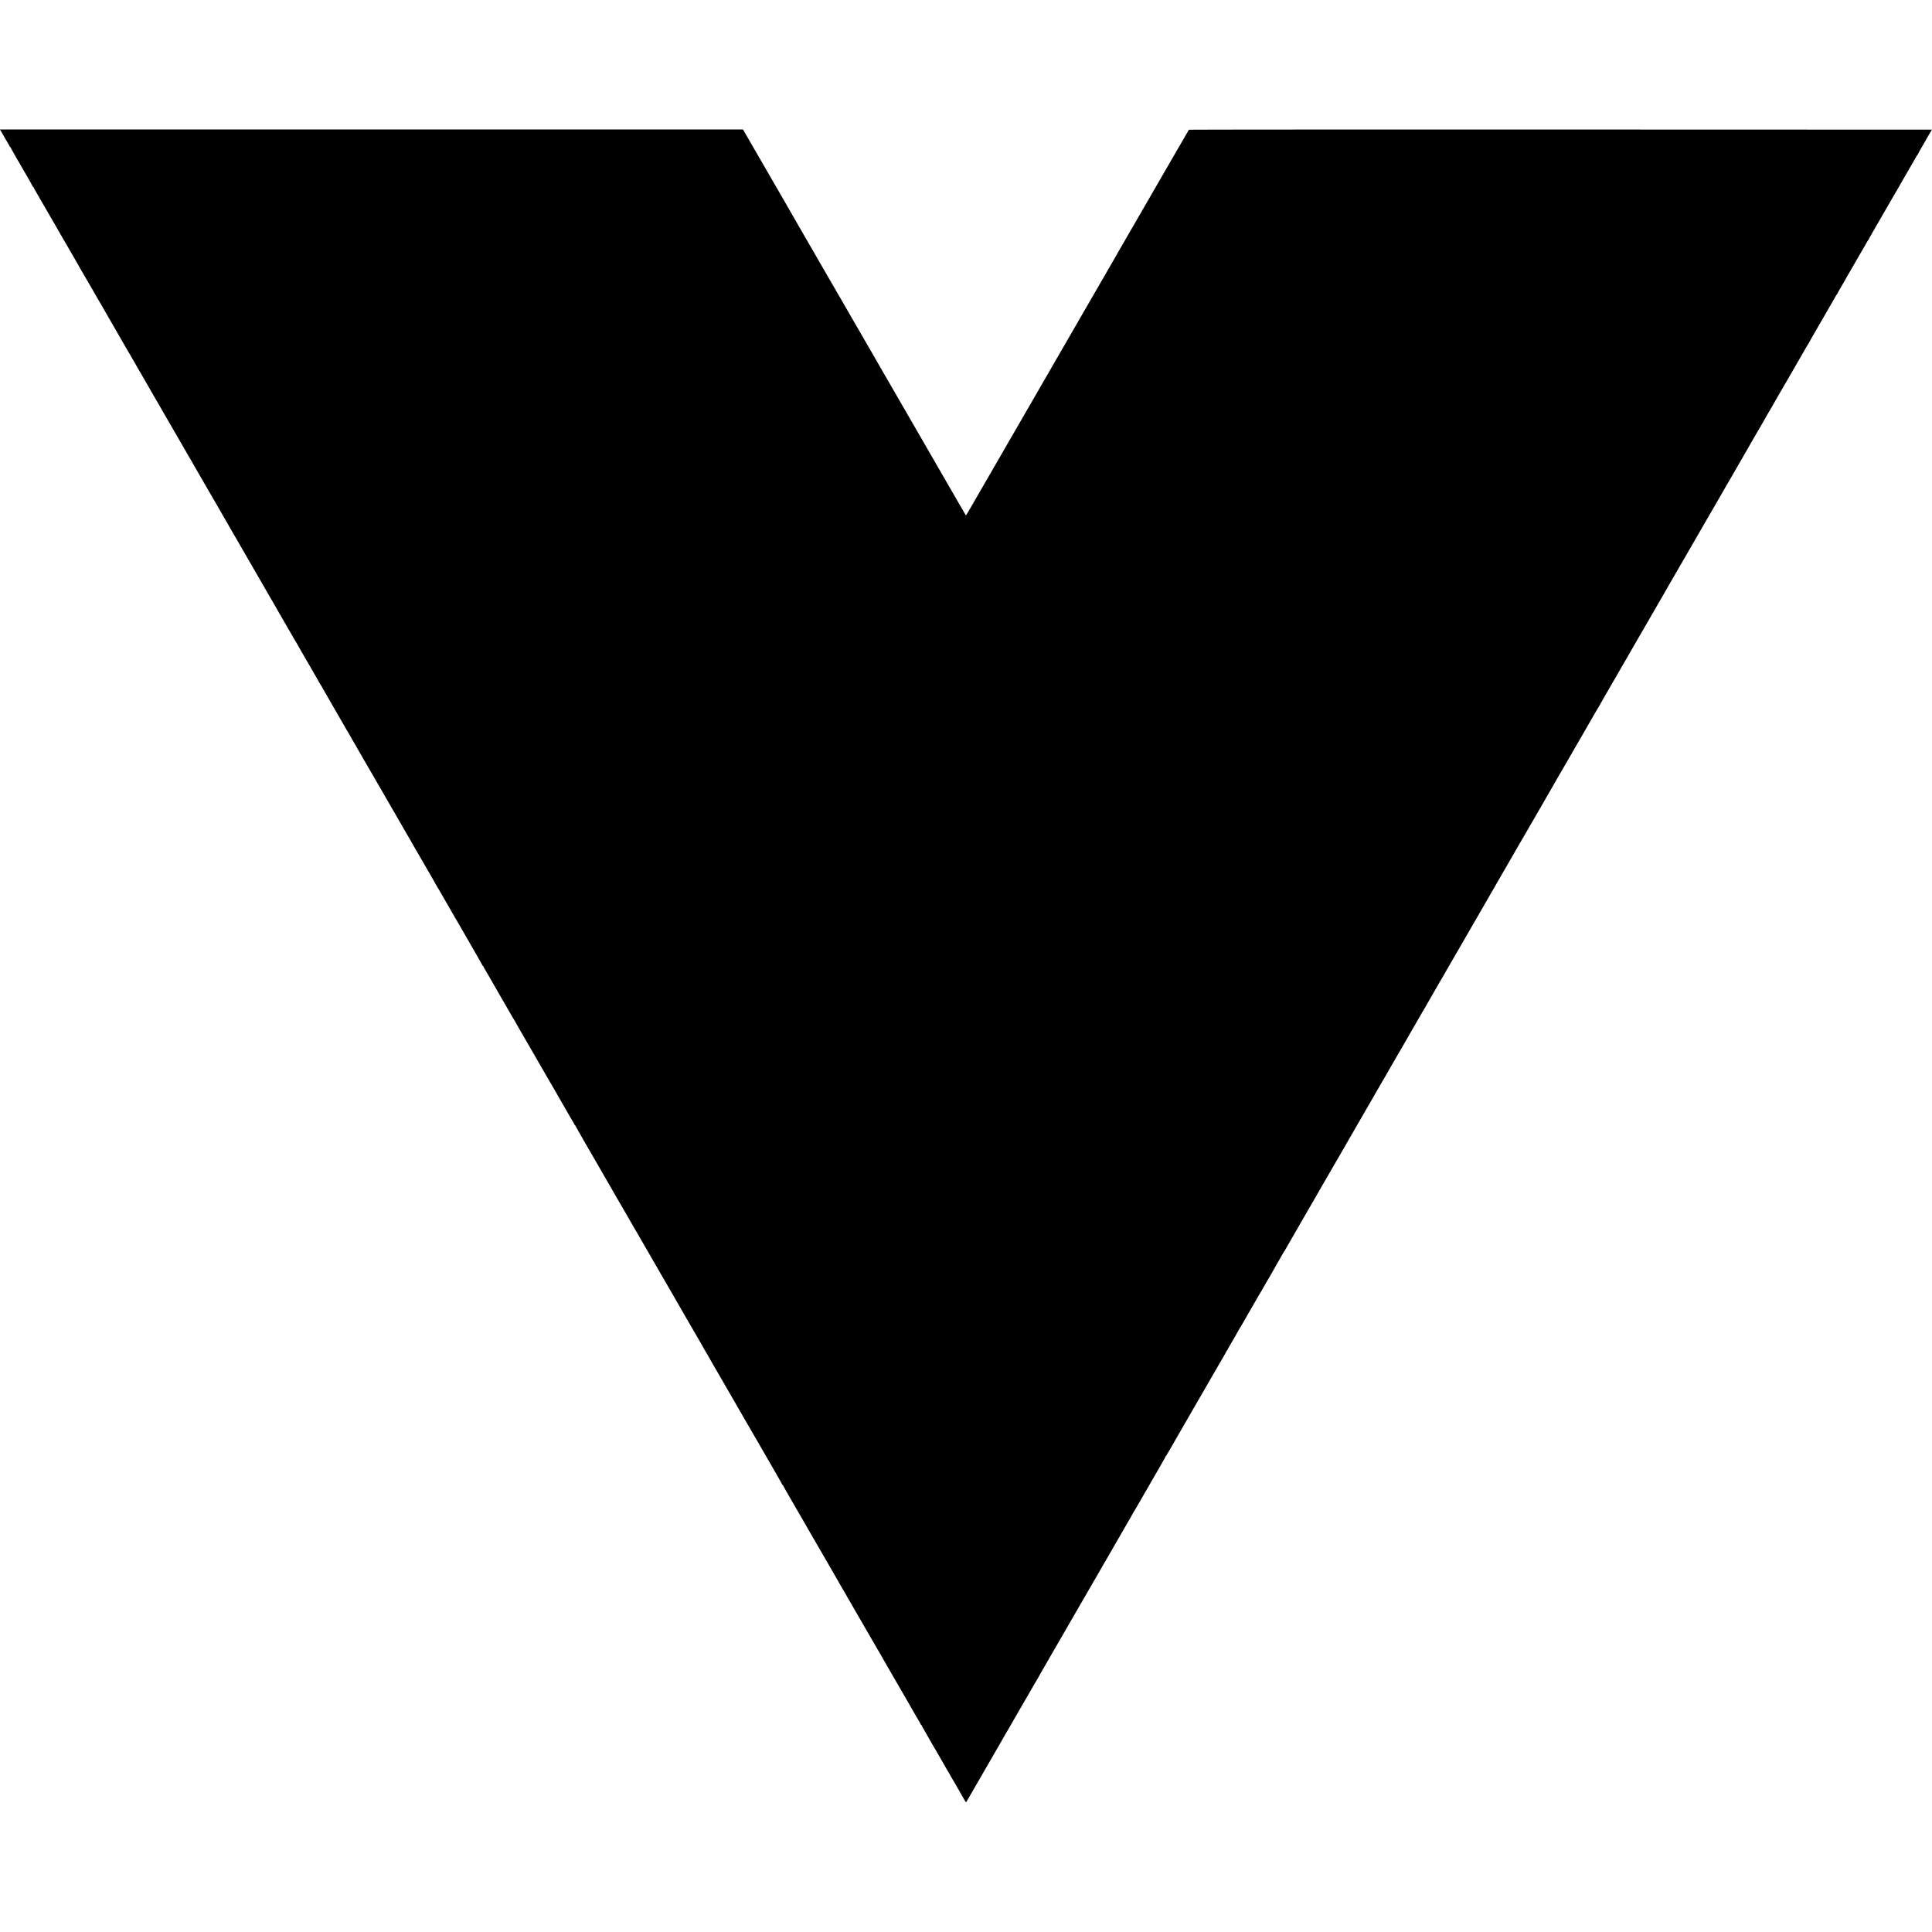
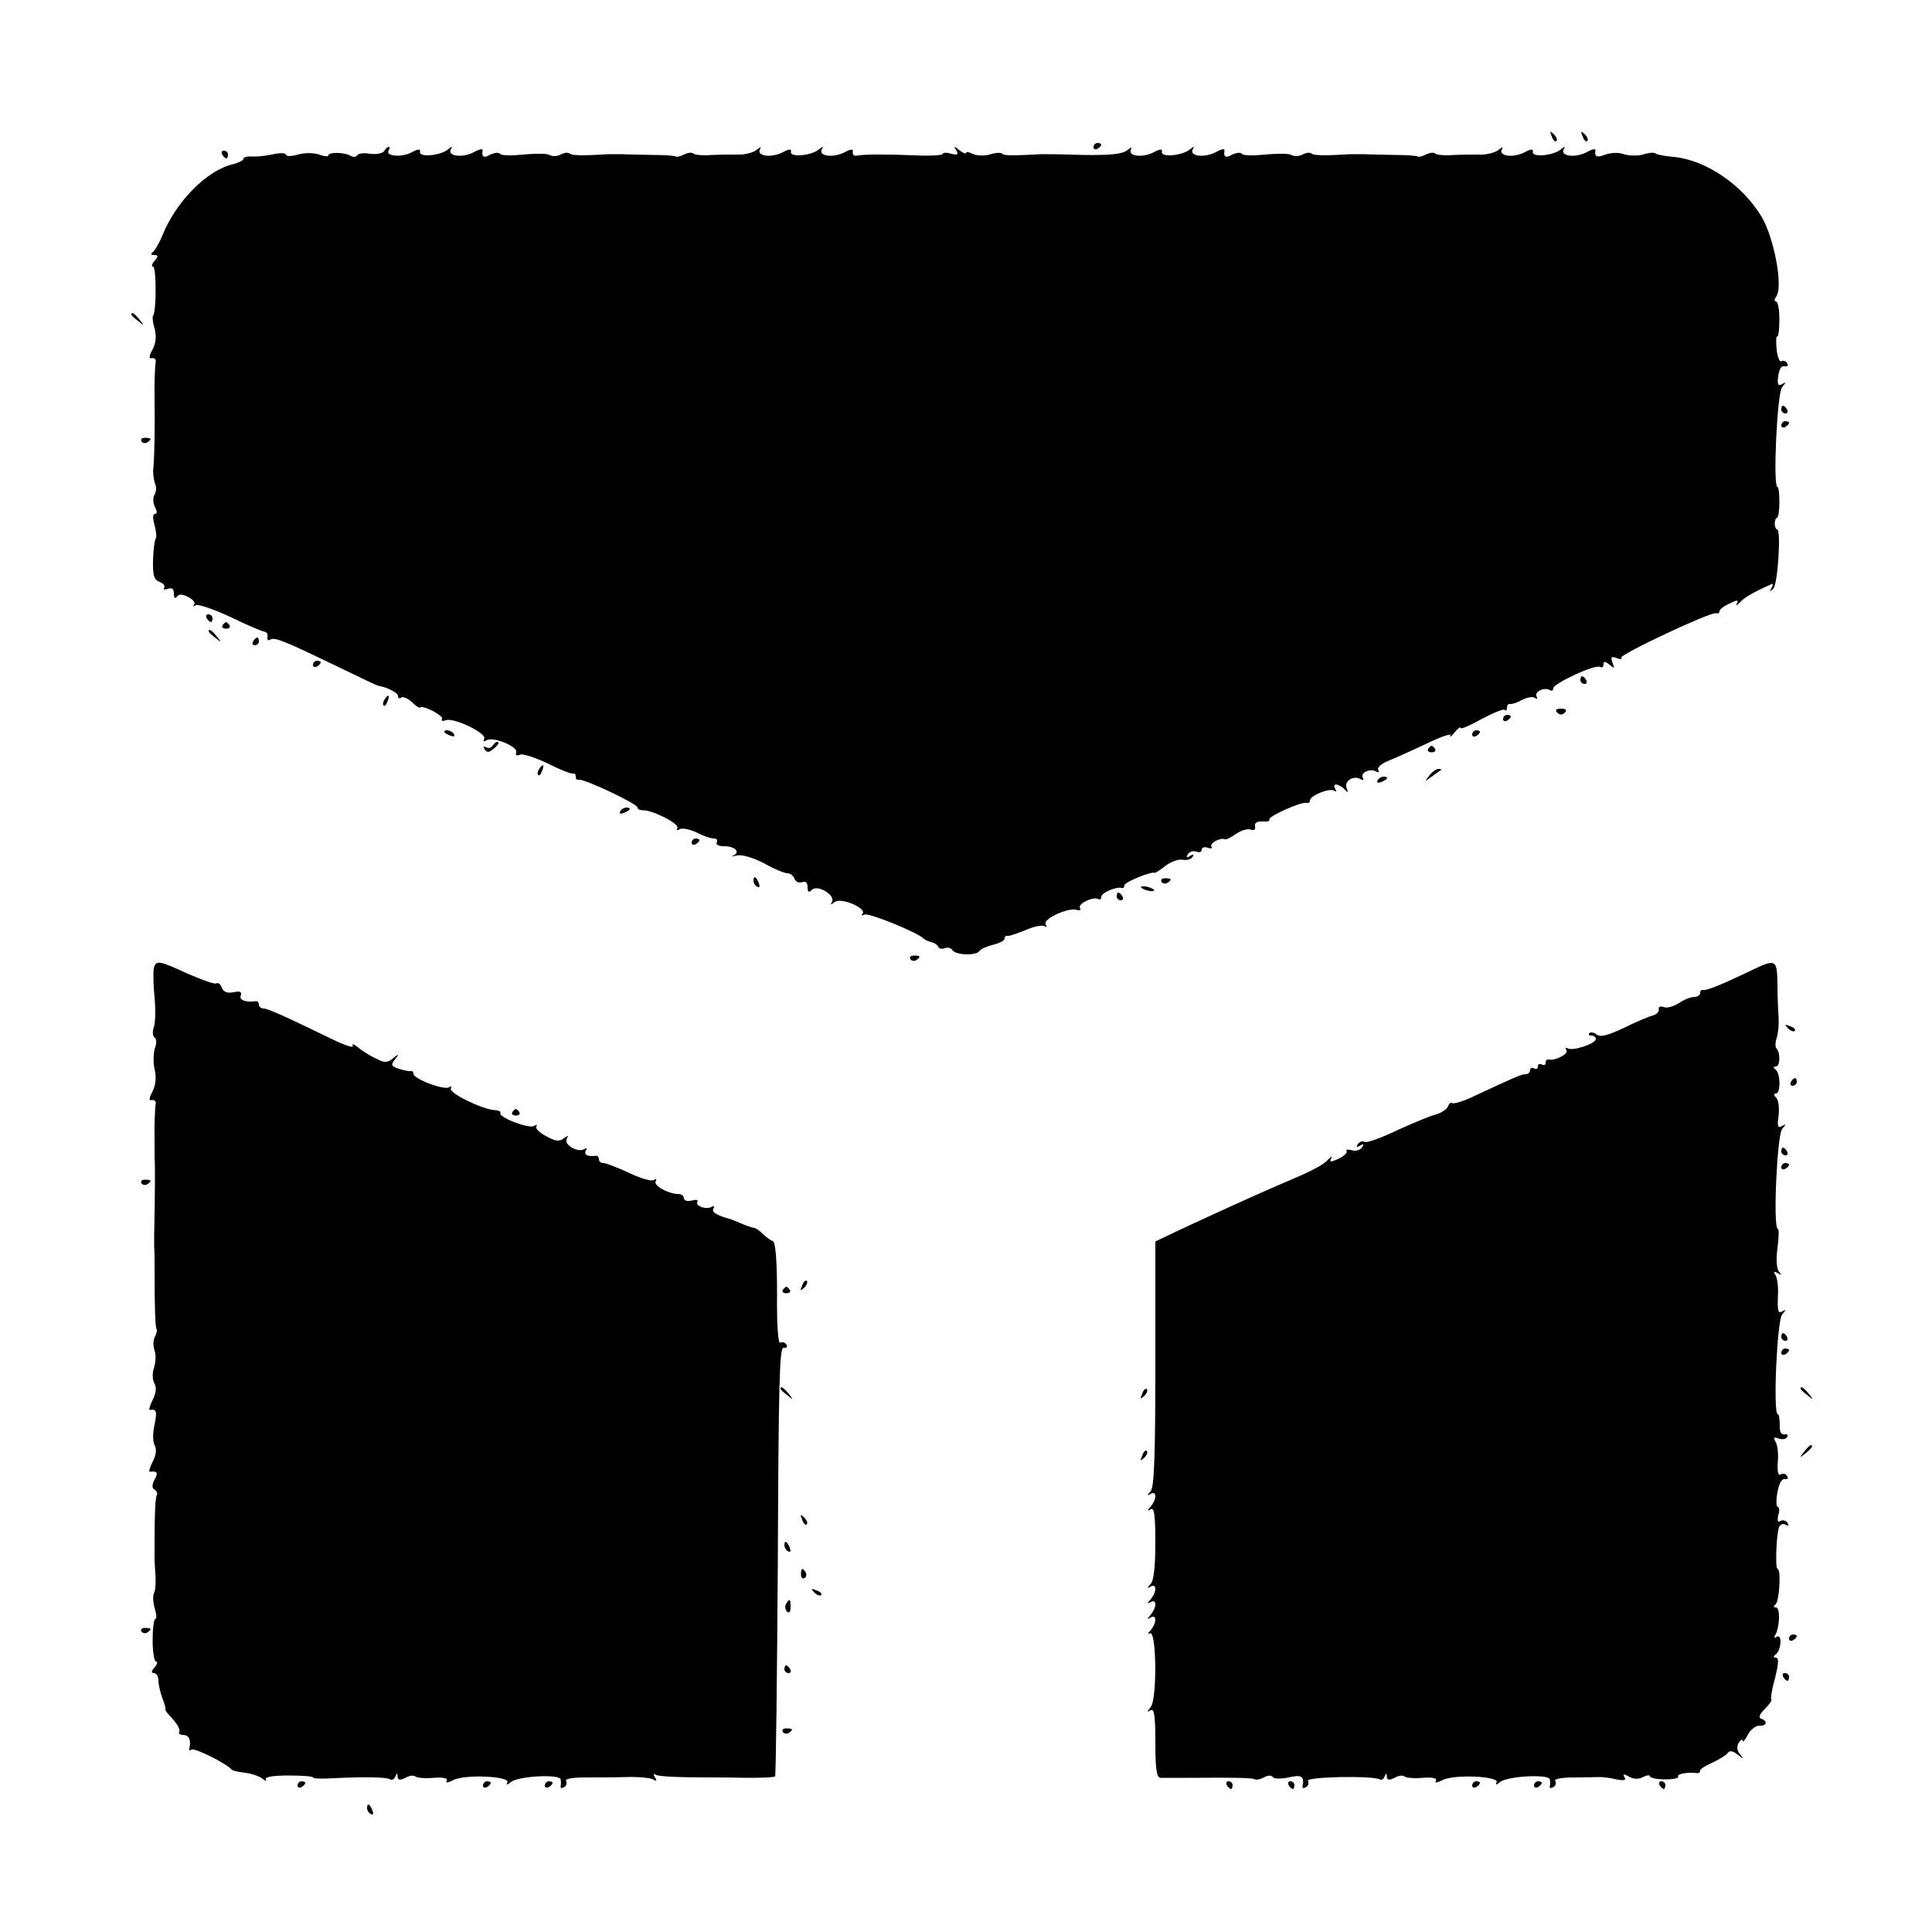
- <svg xmlns="http://www.w3.org/2000/svg" version="1.0" width="16pt" height="16pt" viewBox="0 0 16 16" preserveAspectRatio="xMidYMid meet">
-   <g transform="translate(0,16) scale(0.00032,-0.00032)" fill="#000000" stroke="none">
-     <path d="M18 46618 c45 -75 122 -207 122 -211 0 -2 25 -45 55 -95 30 -50 55 -96 55 -102 0 -5 5 -10 10 -10 6 0 10 -4 10 -9 0 -5 73 -135 161 -288 89 -153 173 -298 187 -323 14 -25 32 -57 41 -72 88 -149 187 -324 189 -335 2 -7 8 -13 13 -13 5 0 9 -4 9 -10 0 -5 46 -89 103 -187 175 -302 490 -846 507 -876 8 -16 20 -36 25 -45 28 -46 290 -498 339 -585 13 -23 74 -129 136 -236 61 -107 123 -215 137 -240 14 -25 29 -50 33 -56 5 -5 23 -37 40 -70 18 -33 38 -67 44 -75 11 -16 21 -33 63 -109 14 -25 29 -50 33 -56 4 -5 21 -35 38 -65 55 -100 261 -455 269 -465 4 -5 14 -21 20 -35 15 -29 41 -75 103 -180 24 -41 52 -88 60 -105 9 -16 57 -100 107 -185 112 -193 362 -626 380 -660 8 -14 23 -38 33 -55 11 -16 23 -37 27 -45 4 -8 26 -46 48 -85 23 -38 53 -90 67 -115 46 -81 64 -113 178 -310 62 -107 121 -210 132 -227 37 -67 56 -99 85 -148 16 -27 32 -57 36 -65 4 -8 15 -27 25 -42 9 -15 53 -89 96 -165 44 -76 177 -307 296 -513 120 -206 268 -463 330 -570 131 -227 117 -203 200 -348 36 -62 73 -125 82 -140 10 -15 21 -34 25 -42 4 -8 20 -37 36 -65 17 -27 38 -65 48 -82 49 -85 64 -111 87 -153 13 -25 28 -49 32 -55 4 -5 78 -134 165 -285 87 -151 166 -288 176 -305 10 -16 26 -43 35 -59 9 -17 125 -217 257 -445 132 -229 253 -441 270 -471 17 -30 45 -79 64 -108 18 -29 33 -54 33 -57 0 -2 20 -37 44 -77 24 -40 123 -212 221 -383 97 -170 190 -330 205 -355 16 -25 39 -65 53 -90 13 -25 81 -144 152 -265 70 -121 137 -238 150 -260 12 -22 37 -65 55 -95 18 -30 43 -73 55 -95 12 -22 48 -85 80 -140 77 -132 163 -280 190 -330 13 -22 71 -123 130 -225 59 -102 116 -199 126 -217 10 -17 29 -50 43 -72 15 -22 26 -43 26 -45 0 -2 27 -50 60 -106 33 -56 60 -103 60 -105 0 -2 55 -98 90 -155 8 -14 182 -316 239 -414 13 -22 45 -79 72 -124 27 -46 49 -86 49 -89 0 -2 14 -24 30 -48 16 -24 30 -46 30 -49 0 -5 74 -135 100 -176 5 -8 24 -42 43 -75 50 -88 58 -101 262 -455 104 -179 199 -345 213 -370 14 -25 28 -49 32 -55 4 -5 17 -26 28 -45 10 -19 62 -109 114 -200 114 -197 133 -230 170 -295 16 -27 33 -57 38 -65 17 -28 96 -165 103 -180 4 -8 16 -28 26 -45 10 -16 77 -131 148 -255 72 -124 181 -313 243 -420 62 -107 121 -209 131 -227 35 -62 323 -560 392 -678 38 -66 83 -145 100 -175 16 -30 33 -59 37 -65 4 -5 17 -27 29 -47 34 -61 56 -100 90 -156 17 -29 31 -55 31 -57 0 -2 17 -32 39 -67 21 -35 134 -229 251 -433 117 -203 235 -407 261 -451 27 -45 49 -85 49 -88 0 -4 8 -19 19 -34 15 -21 200 -341 309 -533 10 -19 33 -58 51 -87 17 -29 31 -54 31 -56 0 -2 25 -44 55 -94 30 -50 55 -95 55 -98 0 -4 6 -15 14 -23 7 -9 27 -41 43 -71 17 -30 170 -297 342 -594 171 -296 311 -542 311 -547 0 -5 5 -9 10 -9 6 0 10 -4 10 -10 0 -5 22 -47 49 -92 27 -46 58 -99 68 -118 24 -43 81 -140 93 -160 5 -8 66 -114 135 -235 69 -121 130 -227 135 -235 12 -21 259 -447 283 -490 10 -19 28 -47 38 -62 11 -14 19 -29 19 -32 0 -3 37 -69 83 -148 99 -170 305 -526 337 -583 13 -22 31 -53 41 -70 11 -16 22 -37 26 -45 7 -14 82 -146 103 -180 14 -24 181 -311 205 -355 13 -22 46 -80 75 -130 29 -49 64 -110 78 -135 14 -25 51 -88 82 -140 31 -52 59 -102 63 -110 4 -8 18 -33 31 -55 205 -353 284 -489 309 -535 17 -30 45 -78 62 -106 18 -28 36 -60 39 -72 4 -12 12 -22 17 -22 5 0 9 -4 9 -10 0 -5 109 -197 241 -427 133 -230 250 -431 259 -448 51 -90 222 -385 280 -485 37 -63 78 -135 92 -160 14 -25 67 -117 118 -205 51 -88 101 -175 111 -193 34 -58 55 -95 149 -257 51 -88 101 -173 110 -190 9 -16 76 -131 147 -255 72 -124 140 -241 151 -260 61 -108 281 -489 355 -615 38 -66 77 -133 87 -150 35 -63 91 -161 100 -175 14 -23 99 -169 128 -220 54 -97 135 -235 142 -245 4 -5 20 -32 35 -60 26 -48 238 -416 276 -480 10 -16 26 -46 37 -65 30 -53 382 -661 403 -695 10 -16 22 -37 26 -45 4 -8 26 -48 50 -88 24 -41 43 -75 43 -77 0 -2 22 -40 50 -85 27 -45 50 -84 50 -86 0 -3 38 -69 83 -147 84 -142 302 -520 340 -587 10 -19 34 -60 52 -90 18 -30 44 -75 57 -100 14 -25 45 -79 70 -120 25 -41 56 -96 70 -121 14 -25 77 -133 138 -240 62 -107 122 -210 132 -229 25 -43 310 -535 337 -581 11 -19 26 -45 34 -59 17 -32 238 -414 266 -460 11 -19 24 -41 28 -49 3 -7 75 -133 160 -278 84 -146 153 -269 153 -274 0 -5 5 -9 10 -9 6 0 10 -4 10 -10 0 -5 82 -150 181 -322 182 -314 201 -346 240 -415 12 -21 80 -139 152 -263 71 -124 141 -245 155 -270 14 -25 28 -49 32 -55 6 -8 145 -248 220 -380 37 -66 209 -362 229 -395 11 -19 24 -42 28 -49 4 -8 67 -118 140 -243 73 -125 133 -230 133 -233 0 -2 15 -28 33 -57 19 -29 47 -78 64 -108 17 -30 53 -93 79 -139 53 -90 82 -141 157 -272 82 -142 115 -199 381 -659 142 -245 268 -463 281 -485 12 -22 71 -125 132 -230 60 -104 172 -298 248 -430 76 -132 146 -253 156 -270 11 -16 22 -36 26 -44 3 -8 30 -54 60 -103 29 -49 53 -91 53 -93 0 -3 18 -34 40 -70 22 -36 40 -67 40 -69 0 -2 37 -66 81 -142 45 -77 98 -168 119 -204 20 -36 47 -81 58 -100 12 -19 27 -47 33 -62 6 -16 15 -28 20 -28 5 0 9 -4 9 -9 0 -6 63 -118 140 -251 77 -133 140 -243 140 -245 0 -2 18 -33 41 -70 22 -37 49 -83 60 -101 10 -19 29 -51 40 -71 25 -45 109 -189 126 -218 7 -11 17 -29 22 -40 6 -11 22 -38 35 -60 14 -22 37 -62 52 -90 14 -27 35 -62 45 -77 11 -14 19 -29 19 -32 0 -3 18 -35 40 -71 22 -36 40 -67 40 -69 0 -2 19 -35 42 -72 23 -38 55 -94 72 -124 26 -47 139 -244 171 -298 6 -9 21 -36 34 -60 28 -48 37 -51 51 -19 6 12 19 36 29 52 10 17 27 46 38 65 11 19 104 181 208 360 103 179 199 345 213 370 14 25 42 74 64 109 21 34 38 65 38 67 0 2 18 33 40 69 22 36 40 67 40 69 0 3 177 310 199 346 16 26 136 234 140 244 2 5 25 44 52 88 27 44 49 81 49 84 0 2 18 34 40 70 22 36 40 67 40 69 0 2 20 36 43 77 35 58 169 289 297 513 9 17 50 86 90 155 40 69 86 150 103 180 16 30 35 62 41 70 6 8 16 24 22 35 35 64 72 129 167 293 59 100 116 199 127 220 11 20 30 53 41 72 43 72 1070 1850 1121 1940 14 25 65 113 113 195 48 83 96 166 107 185 10 19 28 50 38 68 11 18 73 124 137 235 64 111 175 303 246 427 71 124 173 299 225 390 52 91 116 202 143 248 27 45 49 85 49 89 0 4 6 14 14 22 7 9 28 43 46 76 26 47 251 436 378 655 11 19 29 51 40 70 11 19 101 176 201 348 99 172 181 317 181 323 0 5 5 9 10 9 6 0 10 5 10 11 0 6 8 23 18 37 11 15 32 52 49 82 16 30 130 228 253 440 122 212 234 405 248 430 13 25 39 70 57 100 39 65 69 117 130 225 25 44 50 87 55 95 12 19 78 134 220 380 61 107 129 224 150 260 161 277 222 382 246 425 15 28 47 83 71 123 24 41 43 78 43 83 0 5 4 9 8 9 4 0 13 12 19 28 7 15 23 45 36 67 66 110 277 478 277 483 0 3 6 13 14 21 7 9 27 41 43 71 17 30 45 80 63 110 34 57 375 649 394 685 6 11 16 27 22 35 6 8 26 42 44 75 18 33 41 74 51 90 10 17 24 41 32 55 54 97 72 128 88 152 11 14 19 28 19 30 0 3 79 141 175 308 96 167 175 305 175 308 0 3 6 13 14 21 7 9 26 39 41 66 33 60 276 483 338 587 24 40 46 80 50 88 4 8 13 24 20 35 14 23 95 163 125 215 11 19 52 91 92 160 40 69 80 139 90 155 9 17 103 179 207 360 105 182 200 346 211 365 103 181 463 802 489 845 7 11 15 27 19 35 4 8 29 51 55 95 64 110 828 1433 848 1470 9 17 24 41 33 55 9 14 29 48 45 77 15 28 52 93 82 145 30 51 62 107 71 123 17 30 231 398 400 690 51 88 103 179 115 202 12 23 26 48 32 55 6 7 24 38 40 68 17 30 61 107 98 170 37 63 84 144 103 180 19 36 41 72 48 81 8 8 14 18 14 21 0 4 27 51 59 106 32 55 72 124 89 154 16 29 71 125 122 213 51 88 104 180 118 205 13 25 28 50 32 55 4 6 17 26 28 45 11 19 45 80 77 135 31 55 66 116 77 135 11 19 88 152 171 295 401 694 620 1072 650 1125 11 19 87 152 170 295 83 143 158 273 166 288 9 16 21 36 26 45 6 9 31 52 55 96 25 43 54 94 66 115 11 20 95 164 186 321 91 157 173 299 182 315 9 17 26 46 37 65 12 19 66 114 121 210 56 96 108 186 117 200 8 14 24 40 34 59 24 45 383 664 412 713 5 9 17 29 26 45 15 28 120 210 241 419 36 61 68 117 72 125 4 8 12 23 19 34 35 57 245 420 262 453 11 20 35 61 53 90 17 29 32 54 32 56 0 3 28 51 62 108 33 57 70 119 80 138 10 19 23 42 28 50 5 8 32 53 59 100 27 47 149 258 271 470 122 212 234 405 248 430 30 53 62 108 80 135 6 11 15 27 19 35 4 8 85 150 181 315 96 165 187 323 202 350 31 56 116 202 130 225 5 8 25 42 43 75 19 33 92 159 162 280 149 257 157 271 202 350 19 33 38 67 43 75 9 14 228 392 275 475 12 22 55 96 95 165 40 69 80 139 90 155 24 42 202 350 221 383 9 15 27 47 41 72 14 25 75 131 136 236 61 106 121 210 134 232 99 172 271 470 279 482 5 8 23 40 40 70 18 30 81 141 142 245 60 105 121 210 135 235 14 25 71 124 127 220 56 96 143 247 194 335 51 88 96 167 102 175 14 24 180 311 204 355 23 43 340 590 356 615 5 8 50 87 101 175 171 301 517 898 582 1008 25 43 46 81 46 83 0 2 12 23 27 47 14 23 40 67 56 97 16 30 35 62 42 70 7 8 15 22 18 30 4 8 20 38 37 65 16 28 33 57 37 65 6 12 111 196 143 250 5 8 55 95 112 193 57 98 113 195 126 215 12 20 27 46 32 57 6 11 14 27 20 35 5 8 76 130 156 270 80 140 165 287 187 325 23 39 52 90 66 115 13 25 30 52 37 61 8 8 14 18 14 21 0 4 41 77 92 165 50 87 175 302 276 478 101 176 208 360 236 408 28 49 67 117 86 152 19 35 41 70 48 77 6 6 12 15 12 19 0 7 124 224 167 291 12 21 23 40 23 42 0 2 21 40 46 83 26 43 55 92 64 109 54 95 327 568 354 614 19 30 45 75 59 100 71 128 82 145 89 148 4 2 8 8 8 13 0 5 42 82 94 172 311 538 496 858 518 897 14 25 40 70 58 100 18 30 42 71 53 90 10 19 79 139 152 265 73 127 142 246 153 265 10 19 43 76 72 125 29 50 63 108 75 130 65 116 80 140 87 143 4 2 8 8 8 12 0 8 114 212 140 250 6 8 14 24 20 35 5 11 54 97 108 190 l100 170 -9611 3 c-5286 1 -9614 -1 -9618 -5 -5 -6 -419 -719 -619 -1068 -89 -155 -267 -463 -323 -560 -38 -66 -81 -140 -95 -165 -31 -56 -263 -457 -526 -910 -110 -190 -224 -388 -254 -440 -29 -52 -61 -109 -71 -125 -23 -39 -243 -420 -268 -465 -11 -19 -204 -352 -428 -740 -224 -388 -477 -826 -563 -975 -85 -148 -185 -322 -222 -385 -37 -63 -120 -207 -185 -320 -65 -113 -177 -306 -248 -430 -72 -124 -172 -297 -222 -385 -51 -88 -142 -245 -202 -350 -131 -226 -247 -427 -408 -705 -65 -113 -249 -432 -410 -710 -160 -278 -388 -673 -506 -877 -118 -205 -216 -373 -219 -373 -3 0 -52 82 -109 183 -58 100 -144 250 -192 332 -95 164 -402 696 -647 1120 -85 149 -228 396 -317 550 -212 365 -982 1700 -1008 1745 -10 19 -43 76 -72 125 -29 50 -64 110 -77 135 -14 25 -63 110 -110 190 -47 80 -96 165 -110 190 -14 25 -99 171 -188 325 -89 154 -174 300 -188 325 -13 25 -64 113 -112 195 -48 83 -140 242 -205 355 -65 113 -183 317 -263 454 -79 137 -152 264 -163 282 -50 89 -335 583 -354 614 -12 19 -34 58 -50 85 -15 28 -129 226 -253 440 -124 215 -235 408 -247 430 -12 22 -69 121 -127 220 -58 99 -226 389 -373 645 -148 256 -324 561 -392 678 -67 117 -134 232 -147 255 -13 23 -33 59 -46 80 l-22 37 -9615 0 -9615 0 20 -32z" />
-   </g>
+ <svg xmlns="http://www.w3.org/2000/svg" version="1" width="666.667" height="666.667" viewBox="0 0 500 500">
+   <path d="M401.6 35.3c.3 1 .9 1.5 1.2 1.2.3-.3 0-1.1-.7-1.8-1-.9-1.1-.8-.5.6zM409.6 35.3c.3 1 .9 1.5 1.2 1.2.3-.3 0-1.1-.7-1.8-1-.9-1.1-.8-.5.6zM283 38.1c0 .5.5.7 1 .4.6-.3 1-.8 1-1.1 0-.2-.4-.4-1-.4-.5 0-1 .5-1 1.1z" />
+   <path d="M99.4 39.1c-.3.6-2 .9-3.6.7-1.6-.3-3.1-.1-3.4.4-.3.5-1 .5-1.7.1-1.5-.9-5.7-1-5.7-.1 0 .4-1.1.3-2.4-.2-1.5-.5-3.7-.5-5.5 0-1.7.5-3.1.5-3.1 0 0-.4-1.5-.5-3.2-.1-1.8.4-4.3.7-5.5.6-1.3-.1-2.3.2-2.3.6 0 .4-1.2 1-2.7 1.4C53.6 44 45.5 52.2 42 61c-.8 1.9-1.9 3.8-2.4 4.2-.7.5-.6.8.3.8 1.1 0 1.1.3.1 1.5-.7.8-.9 1.5-.4 1.5.9 0 .9 11.8 0 12.7-.2.2-.1 1.7.4 3.3.5 1.9.4 3.7-.5 5.4-1 1.8-1 2.5-.2 2.3.7-.1 1.1.3 1 .9-.2 1.1-.4 6-.3 9.6.1 7.5 0 14.1-.3 17.8-.2 1.4.1 3.2.4 4.1.4.8.4 2.1-.1 2.9-.5.8-.4 2.2.1 3.2.6 1.2.6 1.8 0 1.8s-.6 1.1-.1 2.9c.4 1.6.6 3.2.3 3.5-.3.3-.6 2.8-.7 5.6-.1 4 .3 5.1 1.7 5.6.9.3 1.5 1 1.2 1.5-.3.5.1.6.9.3 1.1-.4 1.6 0 1.6 1.2 0 1.1.3 1.5.8.8s1.4-.7 2.9.1c1.3.7 2 1.5 1.5 2-.4.5-.2.5.5.1.6-.3 4.7 1.1 9 3.1 4.3 2.1 8.3 3.8 8.8 3.8.6.1.9.7.7 1.4-.1.7.2 1 .8.6 1.1-.7 4.1.6 19 7.8 4.7 2.3 8.7 4.2 9 4.2 2.1.3 5 1.8 5 2.6 0 .6.4.8.9.4.5-.3 1.7.3 2.7 1.2 1 1 1.9 1.6 2.1 1.4.8-.7 6.3 2.2 5.7 3-.3.5.2.6 1 .3 2.1-.8 10.8 3.5 9.9 4.8-.3.7-.1.8.6.4 1.6-1.1 8.2 1.6 7.7 3.1-.3.7.1 1 1 .6.8-.3 4 .8 7.2 2.3 3.1 1.6 6 2.7 6.5 2.6.4-.1.7.2.7.8 0 .6.3.9.8.8 1.1-.4 15.2 6.2 15.2 7.2 0 .4.6.7 1.3.7 2.3-.2 9.7 3.5 9 4.6-.3.6-.1.7.6.3.6-.4 2.5 0 4.3.8 1.7.9 3.7 1.6 4.5 1.6.8 0 1.1.4.8 1-.3.6.5 1 1.9 1 2.8 0 4.3 1.5 2.4 2.4-.7.3-.3.3.9 0 1.3-.3 4.1.5 7 2 2.6 1.5 5.4 2.6 6.1 2.6.7 0 1.5.6 1.8 1.4.3.8 1.2 1.2 2 .9.9-.3 1.4.1 1.4 1.3 0 1.3.3 1.5 1.1.7 1.5-1.5 6.2 1.4 5.2 3.1-.5.8-.3.8.8 0 1.6-1.2 8.4 1.7 7.1 3.1-.4.5-.2.5.5.2 1-.6 14 4.7 15.3 6.2.3.3 1.2.7 2 .9.8.2 1.6.7 1.8 1.2.2.5.9.7 1.7.4.7-.3 1.6-.1 2 .5.8 1.3 6.2 1.5 7 .2.3-.5 1.9-1.2 3.5-1.6 1.7-.4 3-1.1 3-1.6s.3-.8.8-.7c.4.1 2.4-.6 4.6-1.5 2.1-.9 4.3-1.4 4.9-1 .6.3.7.1.3-.5-.8-1.4 6.1-4.5 8.1-3.7.8.2 1.1 0 .8-.5-.7-1.1 3.5-3.1 4.8-2.3.4.2.7 0 .7-.6 0-1 3.8-2.7 5.3-2.3.4.1.7-.2.7-.7 0-.8 7.1-3.7 7.8-3.2.1.1 1.4-.7 2.8-1.8s3.4-1.8 4.4-1.6c1.1.2 2.3-.1 2.6-.7.5-.7.2-.8-.6-.3-.9.6-1.1.4-.6-.4.5-.7 1.4-1 2.2-.7.8.3 1.4.1 1.4-.5s.7-.8 1.6-.5c.8.3 1.2.2.9-.3-.5-.9 2.3-2.4 3.5-1.9.3.2 1.6-.5 2.9-1.4 1.3-.9 3-1.4 3.8-1.1.8.3 1.3 0 1.1-.8-.2-.9.5-1.4 1.9-1.3 1.3.1 2.1-.2 1.8-.5-.4-.8 8.5-4.8 9.7-4.3.5.1.8-.2.8-.6 0-1.3 5-3.3 6.2-2.6.7.4.8.2.4-.4-1-1.6.7-1.5 2.3 0 1 1.1 1.1 1 .6-.3-.7-1.8 1.9-3.4 3.7-2.2.6.3.8.1.5-.4-.8-1.3 2-2.6 3.5-1.6.6.3.8.1.5-.4-.4-.6.8-1.7 2.6-2.4 1.7-.7 6.2-2.7 10-4.5 3.7-1.8 6.5-2.7 6.1-2.1-.3.7.2.3 1-.7.9-1.1 1.6-1.6 1.6-1.2 0 .4 2.4-.6 5.4-2.3 3-1.6 5.7-2.7 6-2.4.3.4.6.1.6-.5 0-.7.3-1.1.8-1 .4.1 1.7-.3 3-1 1.2-.7 2.8-1 3.4-.6.6.4.8.3.5-.3-.8-1.2 2-2.6 3.4-1.7.5.3.9.1.9-.5 0-1.2 10.9-6.3 12.1-5.5.5.3.9 0 .9-.7 0-.8.4-.8 1.5.1 1.3 1.1 1.4 1 .8-.5-.5-1.5-.3-1.7 1.1-1.2.9.4 1.5.3 1.2-.1-.5-.8 23.1-11.9 24.5-11.5.5.2.9-.1.9-.5 0-.5 1.2-1.4 2.6-2 2-1 2.4-1 1.9 0-.4.7-.1.6.7-.2 1.1-1.3 3.3-2.6 8.2-4.8.5-.3.5.2.1.9-.6 1.1-.5 1.1.4.3 1.2-1.1 2.1-15.4 1-15.4-.3 0-.6-.7-.6-1.5s.3-1.5.6-1.5.6-1.8.6-4-.2-4-.5-4c-1.2 0-.1-24.2 1.2-25.8 1.1-1.3 1.1-1.4 0-.8-1 .6-1.3.1-1-2 .2-1.8.8-2.8 1.6-2.6.8.1 1.1-.2.7-.8-.3-.6-1-.8-1.5-.5-.4.3-1-1.1-1.2-3-.2-1.9-.2-3.5.2-3.5.3 0 .5-2 .5-4.5s-.4-4.5-.9-4.5-.4-.6.1-1.3c1.8-2.4-.5-15-3.8-20.6-5-8.3-14.4-14.7-22.8-15.5-2.3-.2-4.4-.6-4.7-.9-.3-.3-1.8-.2-3.2.3-1.5.4-3.7.3-5-.1-1.2-.5-3.3-.4-4.7.1-2.3.9-2.9.6-2.6-1.2 0-.4-1.1-.1-2.5.7-2.9 1.4-6.7.9-5.7-.9.5-.8.3-.8-.8.1-2 1.6-7.5 2.1-7.2.6.2-.8-.5-.8-2.3.2-2.9 1.4-6.7.9-5.7-.9.4-.6 0-.6-.9.2-.9.7-2.9 1.2-4.4 1.2-1.6 0-4.8 0-7.1.1-2.4.2-4.6 0-4.9-.4-.4-.3-1.4-.2-2.4.3s-1.9.7-2.1.5c-.3-.2-2.9-.4-5.9-.4-3-.1-6.6-.1-8-.2h-3.5c-6.4.4-9.6.4-10.1-.2-.4-.3-1.4-.2-2.3.3-1 .5-2.2.5-2.9.1-.6-.4-3.7-.4-6.8-.1-3 .3-5.7.3-6-.2-.3-.4-1.4-.3-2.5.2-1.7 1-2.3.7-2-1.2 0-.4-1.1-.1-2.5.7-2.9 1.4-6.7.9-5.7-.9.5-.8.3-.8-.8.1-2 1.6-7.5 2.1-7.2.6.2-.8-.5-.8-2.3.2-2.9 1.4-6.7.9-5.7-.9.4-.6-.1-.5-1 .3-1.3 1-4.4 1.3-11.5 1.2-5.3-.2-10.1-.2-10.7-.2-7.5.4-9.6.4-10.1-.1-.3-.4-1.8-.3-3.3.2-1.5.4-3.5.3-4.4-.2-1-.5-1.7-.6-1.7-.2 0 .3-.8 0-1.7-.7-1.4-1.2-1.6-1.2-.8 0 .6 1.1.3 1.3-1.3.9-1.2-.4-2.2-.3-2.2 0 0 .4-3.3.6-7.2.4-7.6-.3-13.2-.3-15.2.1-.6.1-1-.3-.9-1 .2-.8-.4-.8-2.3.2-2.9 1.4-6.7.9-5.7-.9.5-.8.3-.8-.8.1-2 1.6-7.5 2.1-7.2.6.2-.8-.5-.8-2.3.2-2.9 1.4-6.7.9-5.7-.9.4-.6 0-.6-.9.2-.9.7-2.9 1.2-4.4 1.2-1.6 0-4.8 0-7.1.1-2.4.2-4.6 0-4.9-.4-.4-.3-1.4-.2-2.4.3s-1.9.7-2.1.5c-.3-.2-2.9-.4-5.9-.4-3-.1-6.6-.1-8-.2h-3.5c-6.4.4-9.6.4-10.1-.2-.4-.3-1.4-.2-2.3.3-1 .5-2.2.5-2.9.1-.6-.4-3.7-.4-6.8-.1-3 .3-5.7.3-6-.2-.3-.4-1.4-.3-2.5.2-1.7 1-2.3.7-2-1.2 0-.4-1.1-.1-2.5.7-2.9 1.4-6.7.9-5.7-.9.5-.8.3-.8-.8.1-2 1.6-7.5 2.1-7.2.6.2-.8-.5-.8-2.3.2-2.6 1.3-6.8.9-5.8-.6.3-.5.3-.9 0-.9s-.8.5-1.2 1.1zM57.5 40c.3.5.8 1 1.1 1 .2 0 .4-.5.4-1 0-.6-.5-1-1.1-1-.5 0-.7.4-.4 1zM34 81.4c0 .2.8 1 1.8 1.7 1.5 1.3 1.6 1.2.3-.4S34 80.6 34 81.4z" />
+   <path d="M461 106c0 .5.5 1 1.1 1 .5 0 .7-.5.4-1-.3-.6-.8-1-1.1-1-.2 0-.4.4-.4 1zM461 110.1c0 .5.5.7 1 .4.6-.3 1-.8 1-1.1 0-.2-.4-.4-1-.4-.5 0-1 .5-1 1.1zM36.6 114.2c.3.5 1 .6 1.5.3 1.3-.9 1.1-1.2-.6-1.2-.8 0-1.2.4-.9.9zM53.5 160c.3.5.8 1 1.1 1 .2 0 .4-.5.4-1 0-.6-.5-1-1.1-1-.5 0-.7.4-.4 1zM57.6 161.8c-.3.5.1.9.9.9s1.2-.4.9-.9c-.3-.4-.7-.8-.9-.8-.2 0-.6.4-.9.8zM54 163.4c0 .2.8 1 1.8 1.7 1.5 1.3 1.6 1.2.3-.4s-2.1-2.1-2.1-1.3zM65.5 166c-.3.5-.1 1 .4 1 .6 0 1.1-.5 1.1-1 0-.6-.2-1-.4-1-.3 0-.8.4-1.1 1zM81 172.1c0 .5.5.7 1 .4.6-.3 1-.8 1-1.1 0-.2-.4-.4-1-.4-.5 0-1 .5-1 1.1zM409 176c0 .5.5 1 1.1 1 .5 0 .7-.5.4-1-.3-.6-.8-1-1.1-1-.2 0-.4.4-.4 1zM99.5 181.1c-.4.6-.5 1.2-.2 1.5.2.3.7-.2 1-1.1.7-1.7.1-2-.8-.4zM403 184.4c.7.7 1.3.7 2 0 .6-.6.3-1-1-1s-1.6.4-1 1zM389 186.1c0 .5.5.7 1 .4.6-.3 1-.8 1-1.1 0-.2-.4-.4-1-.4-.5 0-1 .5-1 1.1zM115 189.4c0 .2.7.7 1.6 1 .8.3 1.2.2.9-.4-.6-1-2.5-1.4-2.5-.6zM381 190.1c0 .5.5.7 1 .4.6-.3 1-.8 1-1.1 0-.2-.4-.4-1-.4-.5 0-1 .5-1 1.1zM127.5 193c-.4.6-1.1.7-1.7.4-.7-.4-.8-.2-.4.5.6.9 1.1.9 2.2 0 1.4-1.1 1.8-1.9 1-1.9-.3 0-.8.5-1.1 1zM369.6 193.8c-.3.5.1.9.9.9s1.2-.4.9-.9c-.3-.4-.7-.8-.9-.8-.2 0-.6.4-.9.8zM139.5 199.1c-.4.6-.5 1.2-.2 1.5.2.3.7-.2 1-1.1.7-1.7.1-2-.8-.4zM369.9 200.7c-1.3 1.7-1.3 1.7.6.3 1.1-.8 2.2-1.6 2.4-1.7.2-.2 0-.3-.6-.3s-1.7.8-2.4 1.7zM356.5 202c-.3.6.1.7.9.4 1.8-.7 2.1-1.4.7-1.4-.6 0-1.3.4-1.6 1zM160.5 210c-.3.6.1.7.9.4 1.8-.7 2.1-1.4.7-1.4-.6 0-1.3.4-1.6 1zM179 218.1c0 .5.5.7 1 .4.6-.3 1-.8 1-1.1 0-.2-.4-.4-1-.4-.5 0-1 .5-1 1.1zM195 227.9c0 .6.4 1.3 1 1.6.6.3.7-.1.4-.9-.7-1.8-1.4-2.1-1.4-.7zM300.6 228.2c.3.5 1 .6 1.5.3 1.3-.9 1.1-1.2-.6-1.2-.8 0-1.2.4-.9.9zM295.4 229.8c.4.3 1.4.7 2.2.8.9.1 1.3 0 1-.4-.4-.3-1.4-.7-2.2-.8-.9-.1-1.3 0-1 .4zM289 232c0 .5.5 1 1.1 1 .5 0 .7-.5.4-1-.3-.6-.8-1-1.1-1-.2 0-.4.4-.4 1zM235.6 248.2c.3.5 1 .6 1.5.3 1.3-.9 1.1-1.2-.6-1.2-.8 0-1.2.4-.9.9zM39.8 250.7c-.2 1-.1 4.4.2 7.5.3 3.2.2 6.6-.2 7.7-.4 1.1-.3 2.3.2 2.6.5.3.6 1.5.1 2.7-.4 1.2-.5 3.7-.1 5.5.5 2 .3 4.1-.5 5.7-1 1.9-1 2.5-.2 2.3.7-.1 1.1.3 1 .9-.2 1.1-.4 6-.3 9.6v4.3c.1 1.4.1 3.7.1 5.2 0 2.8-.1 11.1-.2 14.8v3.2c.1.7.1 3.2.1 5.5 0 10.8.2 15.3.5 15.7.2.2.1 1.1-.4 2-.5.9-.5 2.5-.1 3.6s.3 3-.1 4.3c-.5 1.4-.5 3.1 0 4.1.7 1.2.5 2.6-.4 4.4-.7 1.5-1.1 2.6-.7 2.6 1.7-.3 1.9.3 1.2 3.8-.5 2-.5 4.4 0 5.3.6 1.1.4 2.6-.5 4.3-.7 1.5-1.1 2.6-.7 2.6 1.9-.3 2.2.3 1.2 2-.7 1.4-.7 2.2 0 2.6.6.4.8 1 .6 1.4-.4.6-.6 4.6-.6 12.3v3c-.1.7.1 3 .2 5.1.2 2.1 0 4.3-.3 4.9-.4.6-.3 2.4.1 3.9.5 1.6.6 2.9.2 2.9-.4 0-.7 2.5-.7 5.5s.4 5.5.9 5.5.3.7-.4 1.5c-.9 1-.9 1.5-.1 1.5.6 0 1.1.9 1.1 1.9 0 1.1.5 3.2 1.1 4.8.6 1.5.9 2.8.7 2.8-.2 0 .7 1.1 1.9 2.4 1.2 1.3 2 2.8 1.7 3.3-.3.4.2.8 1 .8 1.5 0 2.1 1.3 1.6 3.5-.1.5.2.7.5.3.7-.6 9 3.5 10.5 5.2.3.3 1.8.6 3.5.8 1.6.2 3.6.9 4.4 1.5.8.7 1.2.7.9.2-.4-.6 1.8-1 5.8-1 3.5 0 6.4.2 6.4.5s2.4.4 5.2.2c8.5-.4 13.8-.3 14.8.3.4.3 1.1-.1 1.3-.7.4-1 .6-1 .6 0 .1.9.6 1 2 .3 1-.6 2.1-.7 2.5-.4.4.4 2.5.6 4.8.4 2.6-.2 3.8.1 3.4.8-.4.6.3.5 1.7-.2 3-1.6 15-1 14 .6-.4.7 0 .7.9-.1 2-1.6 12.7-2.1 12.9-.7.1.5.1 1.4 0 1.8-.1.5.3.6.9.2.6-.3.8-1.1.5-1.6-.4-.5 1.7-.9 4.7-.9 2.9 0 7.8 0 10.9-.1 3.1-.1 6.2.2 6.9.6.9.6 1.1.4.5-.5-.5-.8-.4-1.1.2-.7.8.5 6.3.7 14.8.7 1.1 0 5.1 0 8.8.1 3.8 0 7.1-.1 7.3-.4.2-.2.5-25.3.7-55.8.2-45.4.4-55.4 1.5-55.1.8.1 1.1-.2.7-.8-.3-.6-1.1-.8-1.6-.5-.5.4-.9-4.8-.8-12.7 0-8.6-.4-13.4-1.1-13.6-.6-.2-1.7-1-2.5-1.8s-1.8-1.5-2.2-1.6c-.4 0-1.9-.5-3.3-1.1-1.4-.6-2.7-1.1-3-1.2-3.4-.9-4.9-1.8-4.4-2.7.4-.6.2-.8-.4-.5-1.3.9-4.4-.2-3.7-1.3.3-.5-.4-.6-1.5-.3s-2 0-2-.6-.7-1.1-1.5-1.1c-2.5 0-6.5-2.2-5.8-3.3.3-.6.1-.7-.5-.3-.6.4-3.6-.5-6.5-1.9-3-1.4-5.9-2.5-6.5-2.5-.7 0-1.2-.4-1.2-1 0-.5-.3-.9-.7-.9-2.1.3-3.3-.2-2.7-1.3.4-.7.3-.8-.4-.4-1.7 1-5.4-1.2-4.5-2.7.5-.9.3-.9-.8-.1-1.1.9-2.2.8-4.6-.6-1.8-.9-2.9-2.1-2.5-2.5.4-.5.1-.5-.6-.1-1.3.8-9.4-2.3-8.7-3.4.2-.3-.5-.7-1.6-.7-3.3-.3-11.9-4.5-11.2-5.6.3-.6.1-.7-.5-.3-1.3.8-9.2-2.2-9.2-3.5 0-.5-.3-.8-.7-.7-.5.1-1.8-.2-3.1-.6-2-.7-2.1-1-1-2.4 1.2-1.5 1.1-1.6-.5-.3-1.5 1.2-2.2 1.2-4.5 0-1.5-.7-3.6-2-4.6-2.9-1.1-.8-1.6-1-1.3-.3.4.6-1.9-.1-5-1.6-13-6.3-17-8.1-18.1-8.1-.7 0-1.2-.5-1.2-1s-.3-.9-.7-.9c-2.6.4-4.5-.3-4-1.4.4-1-.2-1.3-1.9-.9-1.6.3-2.6-.1-3-1.2-.3-.9-1-1.4-1.4-1.1-.4.3-3.7-.9-7.4-2.5-7.6-3.5-8.3-3.6-8.8-1.3zM452.5 251.5c-6.7 3.2-10.8 4.9-11.7 4.7-.5-.1-.8.2-.8.8 0 .5-.7 1-1.5 1-.9 0-2.7.7-4 1.6-1.4.9-3.2 1.4-4 1-.8-.3-1.4 0-1.2.6.1.7-.6 1.3-1.5 1.6-.9.2-4.3 1.6-7.5 3.2-4.2 2-6.2 2.5-7.1 1.7-.7-.5-1.5-.7-1.9-.3-.3.3-.1.6.5.6.7 0 1.2.4 1.2.9 0 1.2-6 3.2-7.3 2.4-.5-.3-.7-.1-.3.5.6 1-3 2.8-4.6 2.4-.5-.1-.8.3-.8.9 0 .5-.4.7-1 .4-.5-.3-1-.1-1 .5s-.4.8-1 .5c-.5-.3-1-.1-1 .4 0 .6-.5 1.1-1.2 1.1-1.1 0-3.5 1.1-14.2 6.1-2.2 1-4.3 1.6-4.7 1.4-.4-.3-.9.1-1.2.9-.3.7-1.7 1.6-3 2-1.4.3-5.9 2.2-10.1 4.1-4.2 2-8 3.4-8.5 3-.5-.3-1.3 0-1.7.6-.5.8-.3.9.6.4.9-.6 1.1-.4.5.4-.4.7-1.6 1.1-2.6.8-1.1-.3-1.7-.2-1.4.2.2.5-.7 1.3-2.1 2-2 .9-2.4.9-1.9-.1.4-.7.1-.6-.7.2-1.1 1.4-4.4 3.1-11.3 6-5.7 2.4-22.5 10-31.2 14.2l-2.3 1.1V353c0 23.9-.3 31.9-1.2 32.9-1 1.1-1 1.3 0 .7.7-.4 1.2-.2 1.2.6s-.6 2-1.2 2.7c-1 1.1-1 1.3 0 .7.9-.6 1.2 1.4 1.2 8.6 0 6.1-.4 9.9-1.2 10.7-1 1.1-1 1.3 0 .7.7-.4 1.2-.2 1.2.6s-.6 2-1.2 2.7c-1 1.1-1 1.3 0 .7.7-.4 1.2-.2 1.2.6s-.6 2-1.2 2.7c-1 1.1-1 1.3 0 .7.7-.4 1.2-.2 1.2.6s-.6 2-1.2 2.7c-.8.8-.8 1.1-.2.8 1.7-1 1.9 17 .2 19.1-1 1.2-1 1.4 0 .8.9-.5 1.2 1.4 1.2 8.3 0 6.6.3 9.1 1.3 9.2h7.2c12.6-.1 16.9 0 17.3.4.3.2 1.3 0 2.3-.5 1-.6 2-.6 2.3-.1.3.5 2.1.5 4.1.1 3.4-.8 4.1-.3 3.6 2.3-.1.5.3.6.9.2.6-.3.8-1.1.5-1.6-.7-1.1 16.8-1.4 18.6-.4.4.3 1-.1 1.2-.7.4-1 .6-1 .6 0 .1.9.6 1 2 .3 1-.6 2.1-.7 2.5-.4.4.4 2.5.6 4.8.4 2.6-.2 3.8.1 3.4.8-.4.6.3.5 1.7-.2 3-1.6 15-1 14 .6-.4.7 0 .7.9-.1 2-1.6 12.7-2.1 12.9-.7.1.5.1 1.4 0 1.8-.1.5.3.6.9.2.6-.3.8-1.1.5-1.6-.4-.5 1.7-.9 4.7-.9 2.9 0 6-.1 6.8-.1.8 0 2.8.2 4.3.6 2 .4 2.7.2 2.1-.6-.5-.8-.2-.9 1.2-.1 1.2.7 2.5.7 3.6.1 1-.5 1.8-.6 1.8-.2 0 .4 1.8.8 3.9.8 2.2 0 3.7-.3 3.4-.8-.4-.6 2.8-1.2 5-.8.4 0 .7-.2.7-.7 0-.4 1.5-1.3 3.3-2.1 1.7-.8 3.5-1.9 3.9-2.5.4-.6 1.3-.5 2.5.5 1.6 1.2 1.7 1.2.6-.1-.8-1-.9-2.1-.3-3 .6-.8 1-1.1 1-.5 0 .5.6-.1 1.3-1.5.7-1.4 2.1-2.4 3-2.4 1.9.2 2.3-1.2.5-1.8-.8-.3-.4-1.2.9-2.5 1.2-1.2 2-2.3 1.7-2.5-.2-.3.2-2.8 1-5.6.9-3.7 1-5.2.2-5.2-.7 0-.7-.3-.1-.8 1.5-1 1.8-5.5.3-4.6-.6.4-.8.3-.4-.4 1.2-2 1.4-7.2.2-7.2-.7 0-.7-.3-.1-.8 1-.7 1.5-9.2.5-9.2-.6 0-.3-8.8.4-10.7.3-.8 1.1-1.1 1.7-.7.8.4.9.3.5-.5-.4-.6-1.2-.8-1.8-.5-.7.5-.9 0-.6-1.4.4-1.2.3-2.2-.1-2.2s-.5-1.7-.1-3.8c.4-2.2 1.1-3.6 1.9-3.4.7.1 1-.2.6-.8-.3-.6-1.1-.8-1.7-.4-.6.4-.9-.8-.7-3.3.2-2.1-.1-4.5-.6-5.2-.6-1.1-.4-1.3.8-.8.9.3 1.9.2 2.2-.4.4-.5.1-.8-.7-.7-.8.2-1.3-.7-1.2-2.5 0-1.5-.2-2.7-.5-2.7-1.3 0-.2-24.2 1.1-25.8 1.1-1.3 1.1-1.4 0-.8-1 .6-1.2-.2-1.1-3.6.2-2.4-.1-5-.6-5.8-.6-.9-.4-1.1.6-.5 1 .6 1.1.5.3-.4-.6-.7-.8-3.1-.4-6.1.4-2.8.4-5 .1-5-1.3 0-.2-24.2 1.1-25.8 1.1-1.3 1.1-1.4 0-.8-1.1.7-1.3.1-.9-2.7.2-1.9 0-4-.6-4.6-.7-.7-.7-1.1-.1-1.1 1.3 0 1.2-5.3-.1-6.2-.6-.5-.6-.8.1-.8 1.1 0 1.2-3.5.2-4.6-.4-.3-.4-1.6 0-2.8.4-1.1.6-3.5.5-5.1-.1-1.7-.3-5.6-.3-8.8-.1-6.6-.3-6.7-7.5-3.2zM462.7 266.1c.7.7 1.5 1 1.8.7.3-.3-.2-.9-1.2-1.2-1.4-.6-1.5-.5-.6.5zM463.5 280c-.3.5-.1 1 .4 1 .6 0 1.1-.5 1.1-1 0-.6-.2-1-.4-1-.3 0-.8.4-1.1 1z" />
+   <path d="M132.6 287.8c-.3.5.1.9.9.9s1.2-.4.9-.9c-.3-.4-.7-.8-.9-.8-.2 0-.6.4-.9.8zM461 298c0 .5.5 1 1.1 1 .5 0 .7-.5.4-1-.3-.6-.8-1-1.1-1-.2 0-.4.4-.4 1zM461 302.1c0 .5.5.7 1 .4.6-.3 1-.8 1-1.1 0-.2-.4-.4-1-.4-.5 0-1 .5-1 1.1zM36.6 306.2c.3.5 1 .6 1.5.3 1.3-.9 1.1-1.2-.6-1.2-.8 0-1.2.4-.9.9zM207.6 332.7c-.6 1.4-.5 1.5.5.6.7-.7 1-1.5.7-1.8-.3-.3-.9.2-1.2 1.2zM202.6 333.8c-.3.5.1.9.9.9s1.2-.4.9-.9c-.3-.4-.7-.8-.9-.8-.2 0-.6.4-.9.8zM461 346c0 .5.5 1 1.1 1 .5 0 .7-.5.4-1-.3-.6-.8-1-1.1-1-.2 0-.4.4-.4 1zM461 350.1c0 .5.5.7 1 .4.6-.3 1-.8 1-1.1 0-.2-.4-.4-1-.4-.5 0-1 .5-1 1.1zM202 359.4c0 .2.8 1 1.8 1.7 1.5 1.3 1.6 1.2.3-.4s-2.1-2.1-2.1-1.3zM295.6 360.7c-.6 1.4-.5 1.5.5.6.7-.7 1-1.5.7-1.8-.3-.3-.9.2-1.2 1.2zM466 359.4c0 .2.8 1 1.8 1.7 1.5 1.3 1.6 1.2.3-.4s-2.1-2.1-2.1-1.3zM466.9 375.7c-1.3 1.6-1.2 1.7.4.4 1.6-1.3 2.1-2.1 1.3-2.1-.2 0-1 .8-1.7 1.7zM295.6 376.7c-.6 1.4-.5 1.5.5.6.7-.7 1-1.5.7-1.8-.3-.3-.9.2-1.2 1.2zM207.6 393.3c.3 1 .9 1.5 1.2 1.2.3-.3 0-1.1-.7-1.8-1-.9-1.1-.8-.5.6zM203 399.9c0 .6.4 1.3 1 1.6.6.3.7-.1.4-.9-.7-1.8-1.4-2.1-1.4-.7zM207.3 407.5c0 .8.4 1.2.9.9.5-.3.6-1 .3-1.5-.9-1.3-1.2-1.1-1.2.6zM210.7 412.1c.7.7 1.5 1 1.8.7.3-.3-.2-.9-1.2-1.2-1.4-.6-1.5-.5-.6.5zM203.4 415.1c-.3.6-.2 1.5.3 2s.9.1.9-1.1c0-2.3-.2-2.4-1.2-.9zM36.6 422.2c.3.5 1 .6 1.5.3 1.3-.9 1.1-1.2-.6-1.2-.8 0-1.2.4-.9.9zM463 424.1c0 .5.5.7 1 .4.6-.3 1-.8 1-1.1 0-.2-.4-.4-1-.4-.5 0-1 .5-1 1.1zM203 432c0 .5.5 1 1.1 1 .5 0 .7-.5.4-1-.3-.6-.8-1-1.1-1-.2 0-.4.4-.4 1zM461.5 434c.3.5.8 1 1.1 1 .2 0 .4-.5.4-1 0-.6-.5-1-1.1-1-.5 0-.7.4-.4 1zM202.6 448.2c.3.5 1 .6 1.5.3 1.3-.9 1.1-1.2-.6-1.2-.8 0-1.2.4-.9.9zM77 462.1c0 .5.5.7 1 .4.6-.3 1-.8 1-1.1 0-.2-.4-.4-1-.4-.5 0-1 .5-1 1.1zM125 462.1c0 .5.5.7 1 .4.6-.3 1-.8 1-1.1 0-.2-.4-.4-1-.4-.5 0-1 .5-1 1.1zM141 462.1c0 .5.5.7 1 .4.6-.3 1-.8 1-1.1 0-.2-.4-.4-1-.4-.5 0-1 .5-1 1.1zM317.5 462c.3.5.8 1 1.1 1 .2 0 .4-.5.4-1 0-.6-.5-1-1.1-1-.5 0-.7.4-.4 1zM333.5 462c.3.5.8 1 1.1 1 .2 0 .4-.5.4-1 0-.6-.5-1-1.1-1-.5 0-.7.4-.4 1zM381 462.1c0 .5.5.7 1 .4.6-.3 1-.8 1-1.1 0-.2-.4-.4-1-.4-.5 0-1 .5-1 1.1zM397 462.1c0 .5.5.7 1 .4.6-.3 1-.8 1-1.1 0-.2-.4-.4-1-.4-.5 0-1 .5-1 1.1zM429.5 462c.3.5.8 1 1.1 1 .2 0 .4-.5.4-1 0-.6-.5-1-1.1-1-.5 0-.7.4-.4 1zM95 467.9c0 .6.4 1.3 1 1.6.6.3.7-.1.4-.9-.7-1.8-1.4-2.1-1.4-.7z" />
</svg>
